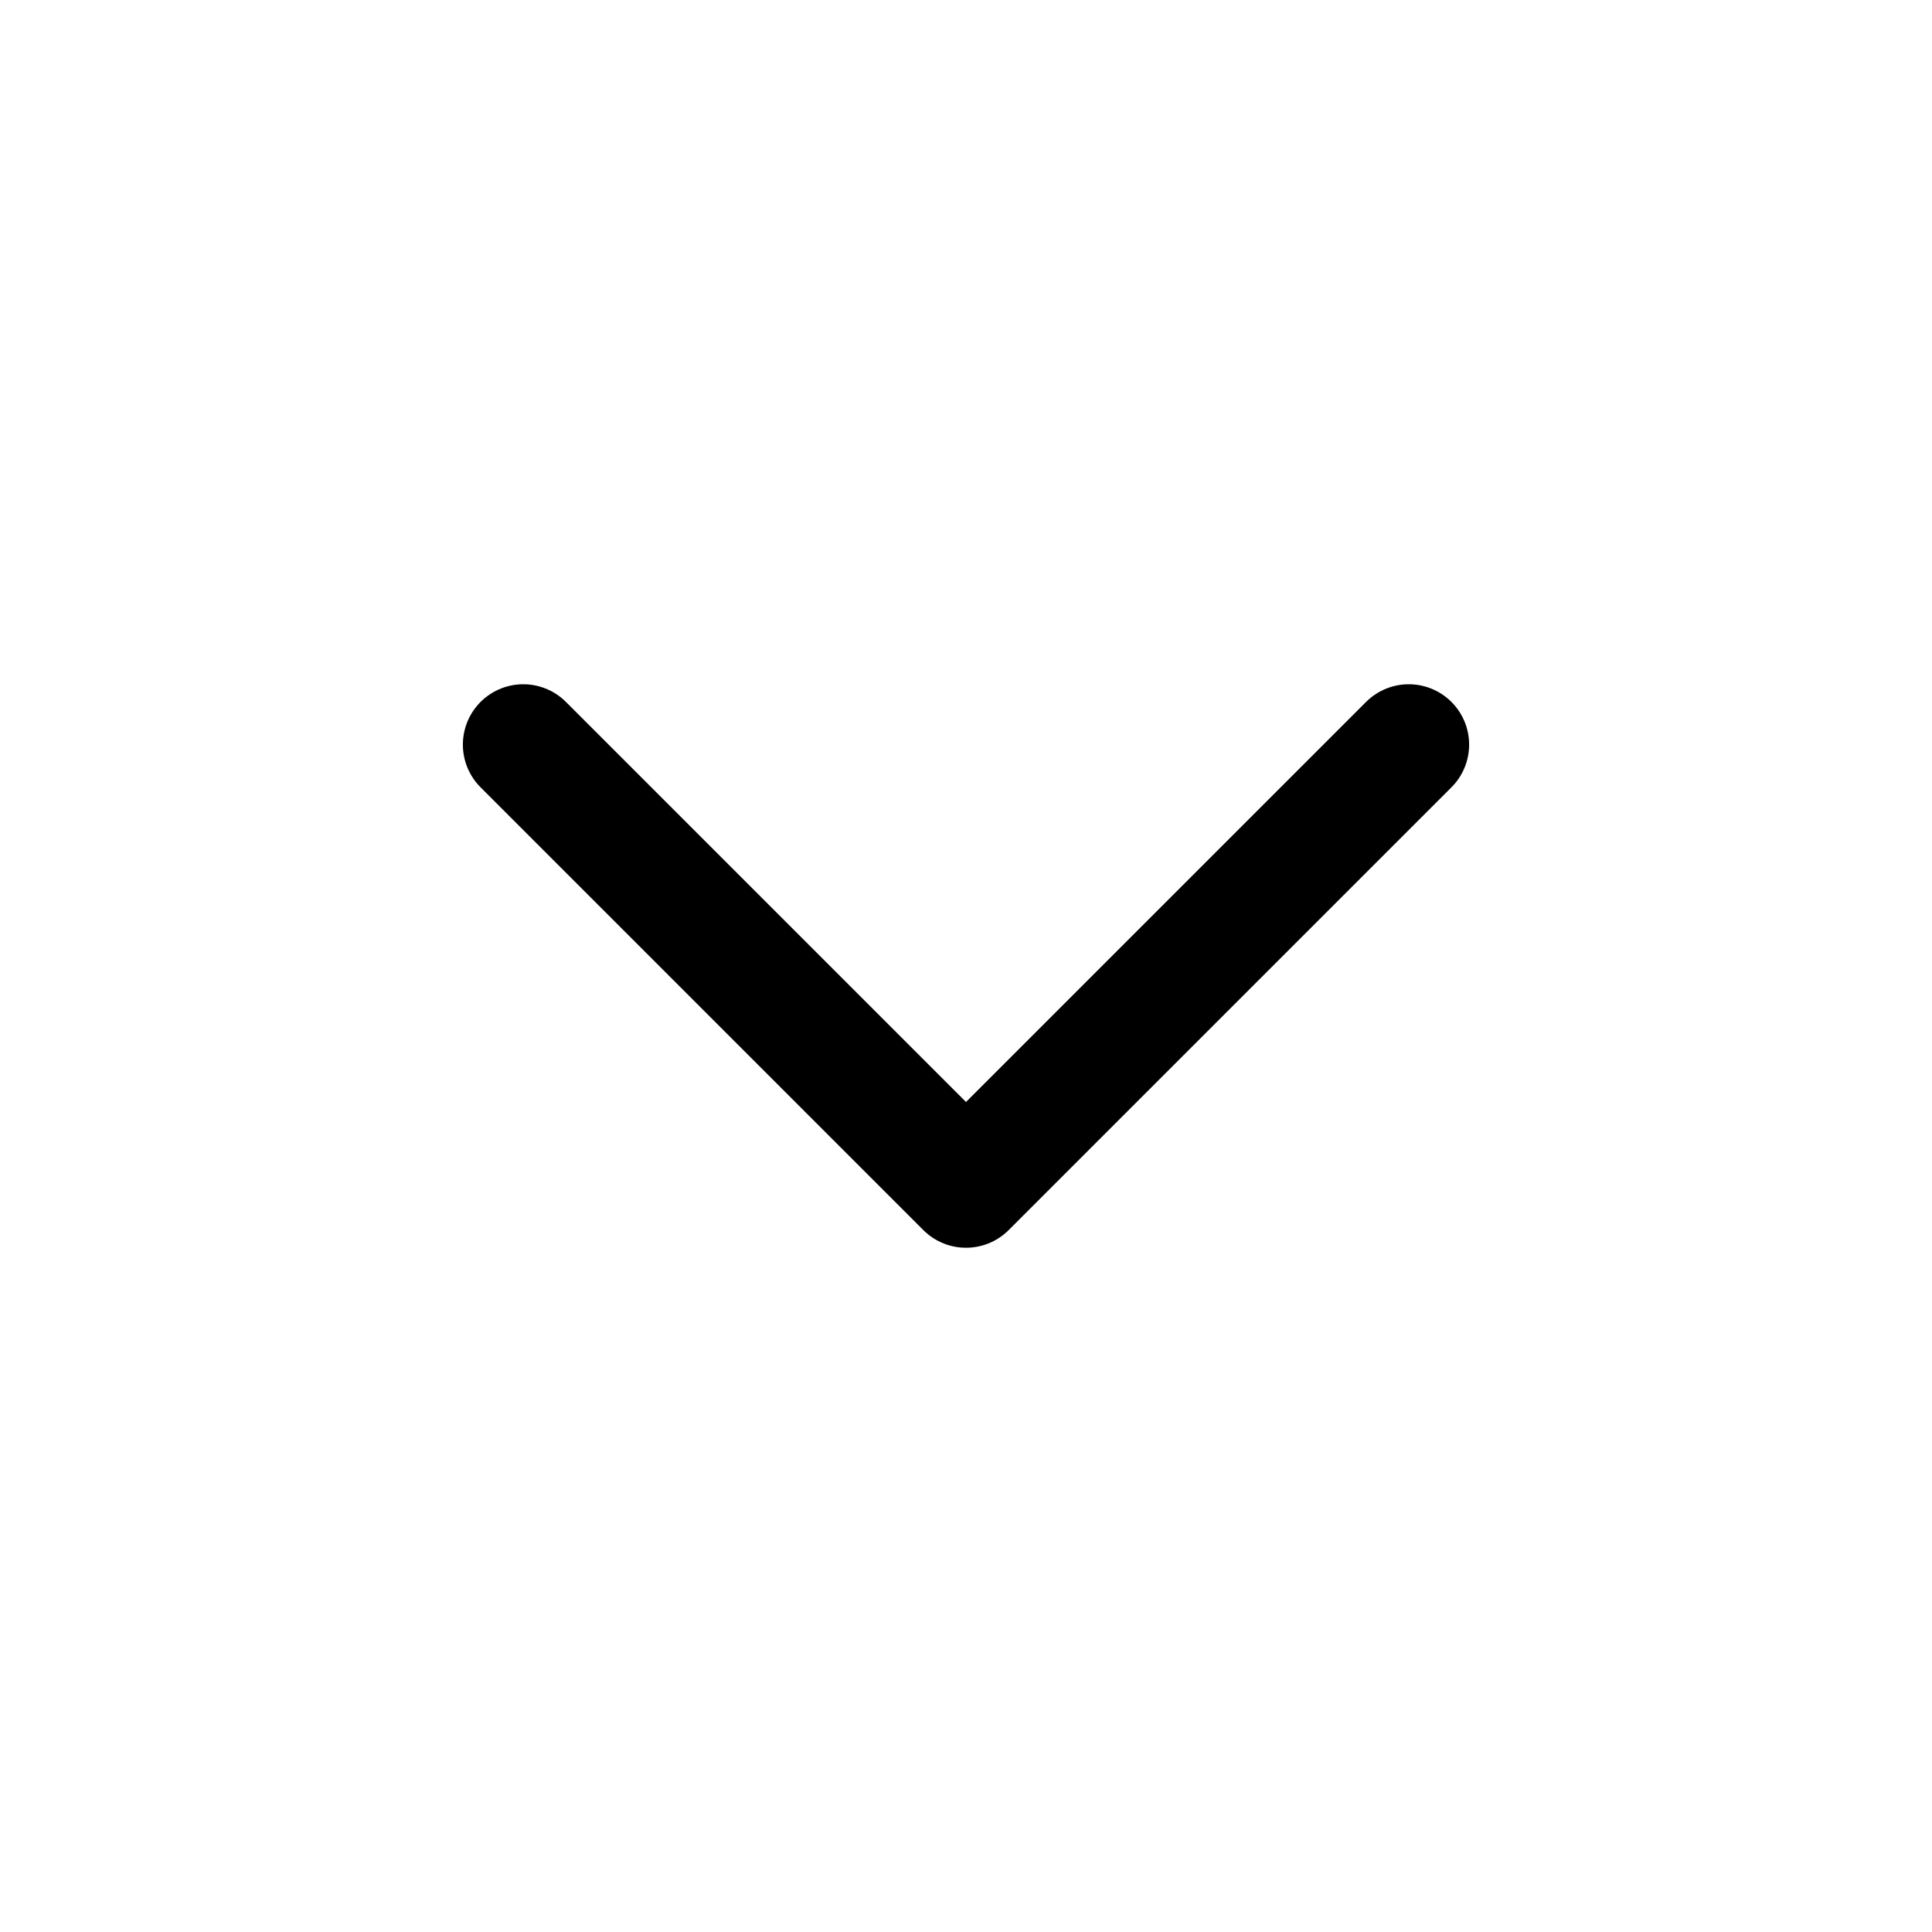
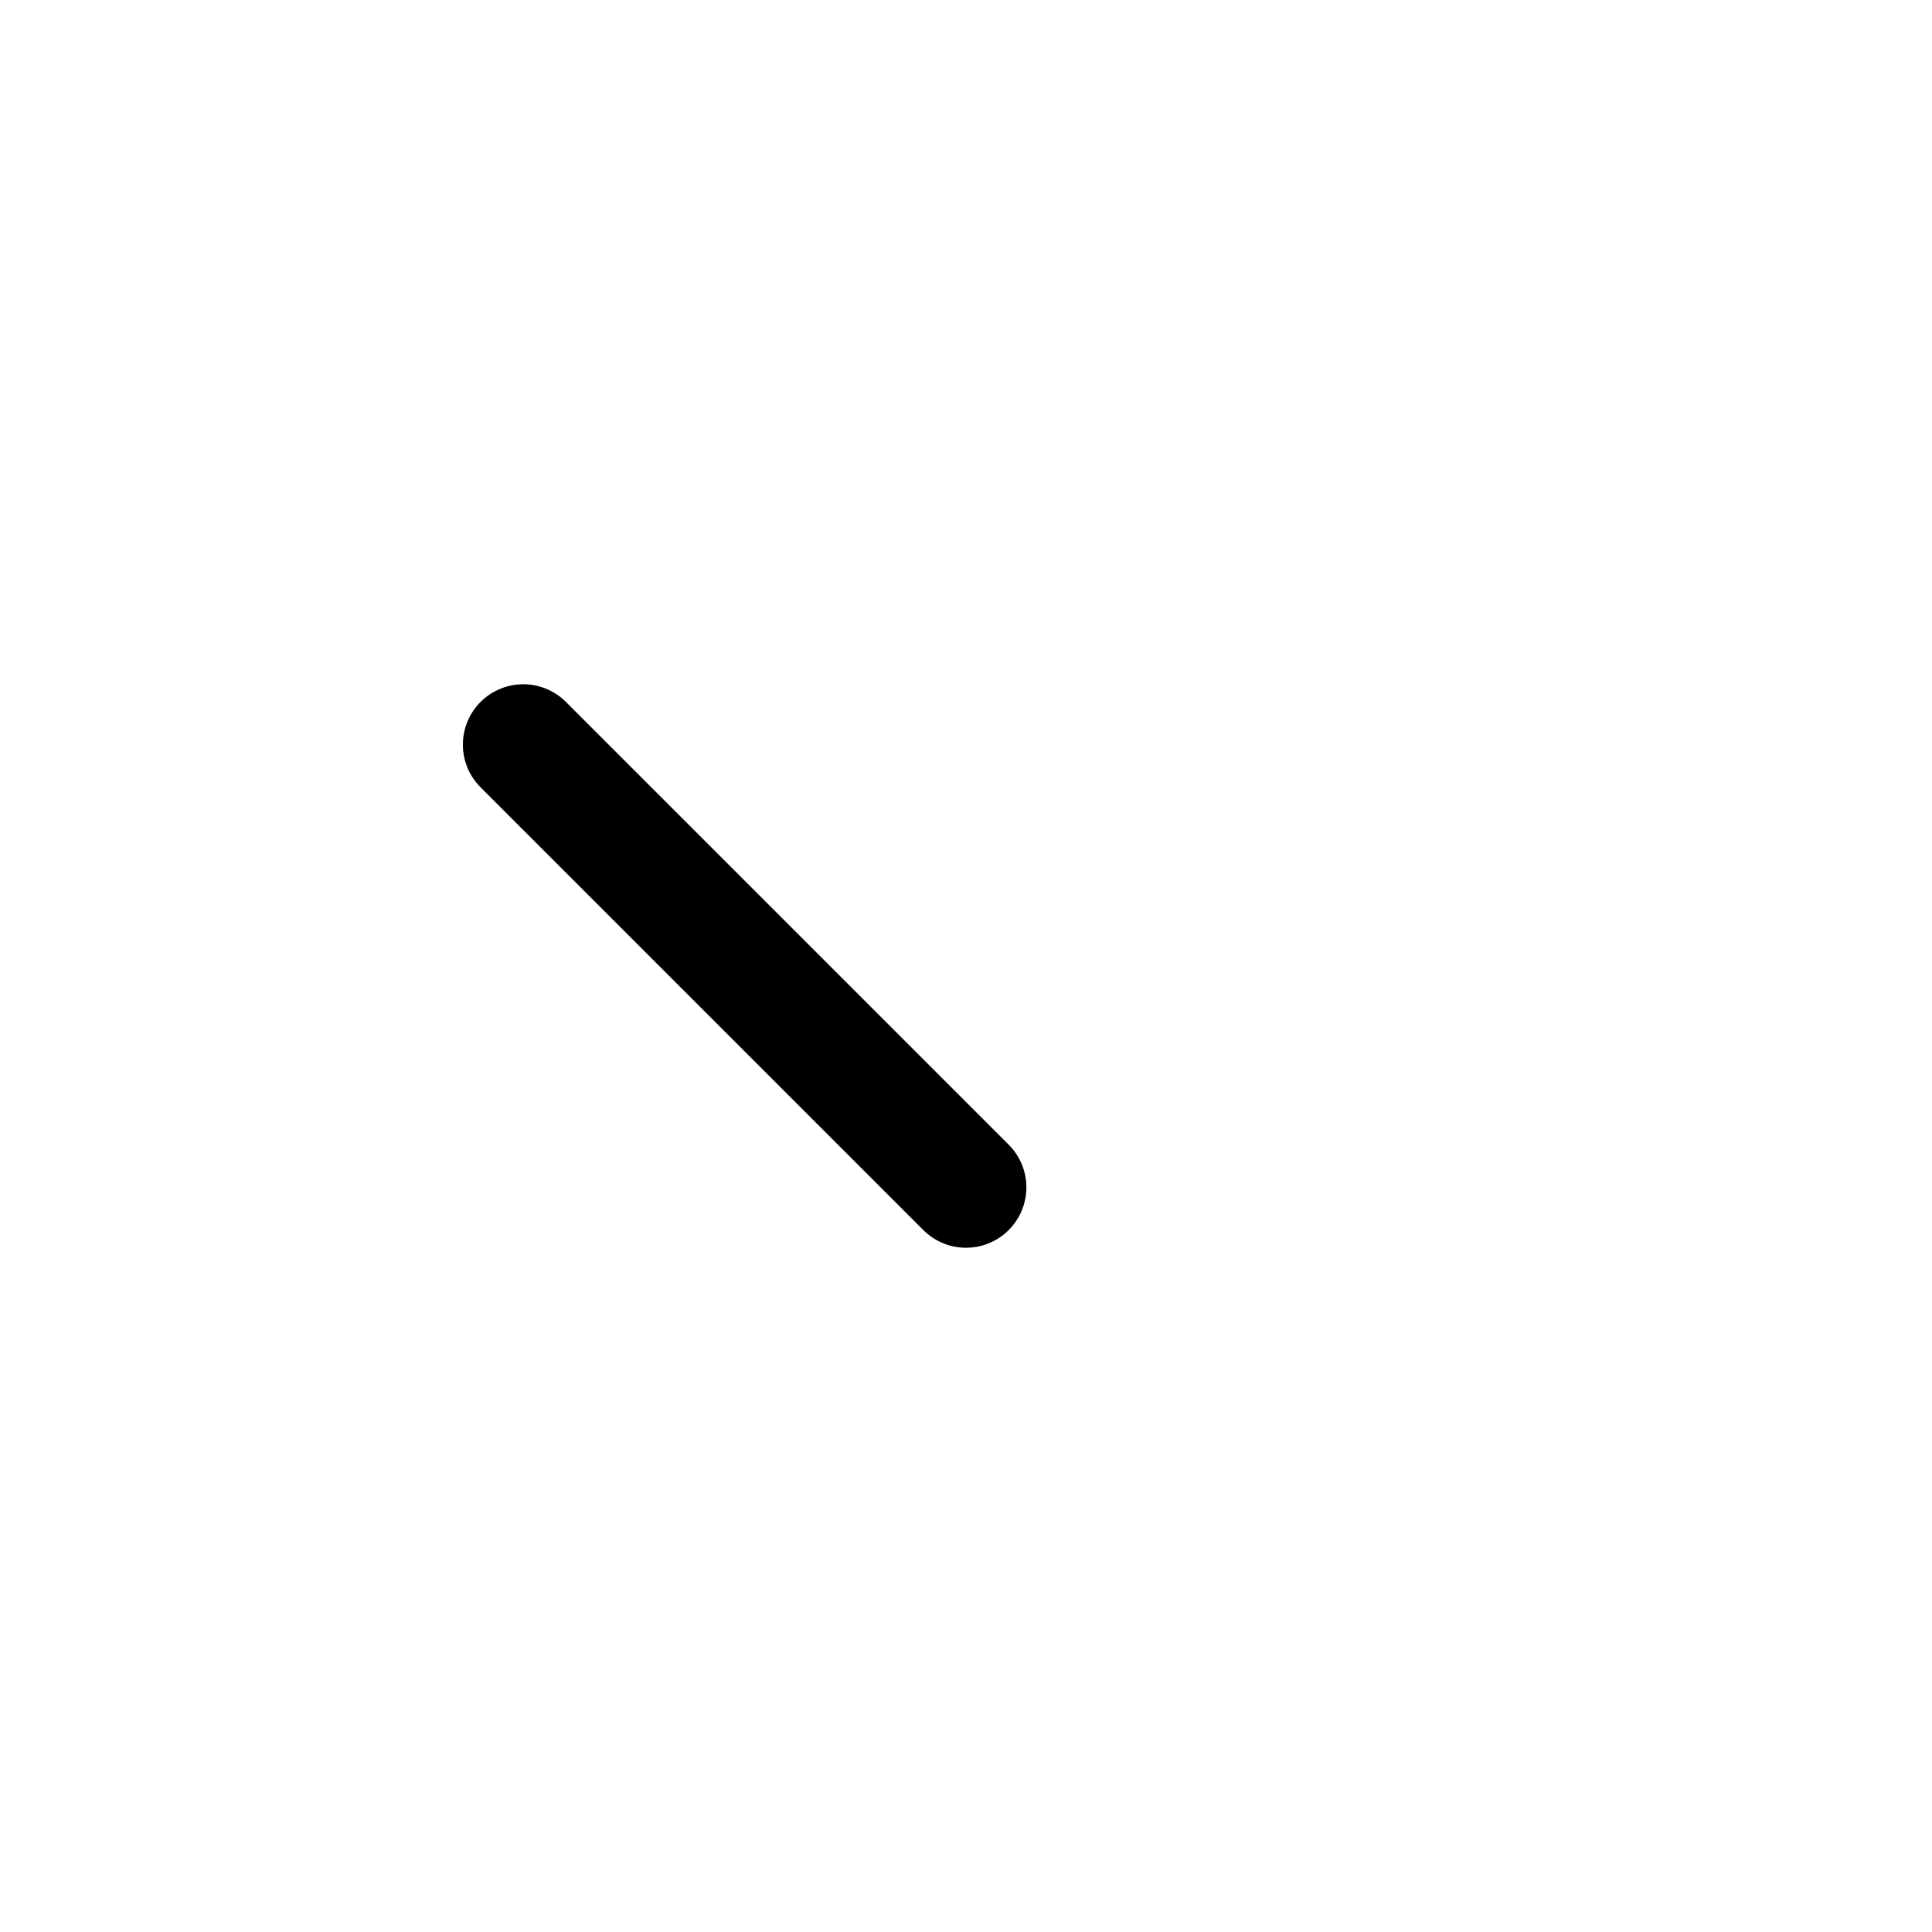
<svg xmlns="http://www.w3.org/2000/svg" width="24" height="24" viewBox="0 0 24 24">
  <g fill="none" stroke="black" stroke-width="1.5" stroke-linecap="round" stroke-linejoin="round">
-     <path d="M6.5 9.25L12 14.75L17.5 9.25" />
+     <path d="M6.5 9.25L12 14.75" />
  </g>
</svg>
